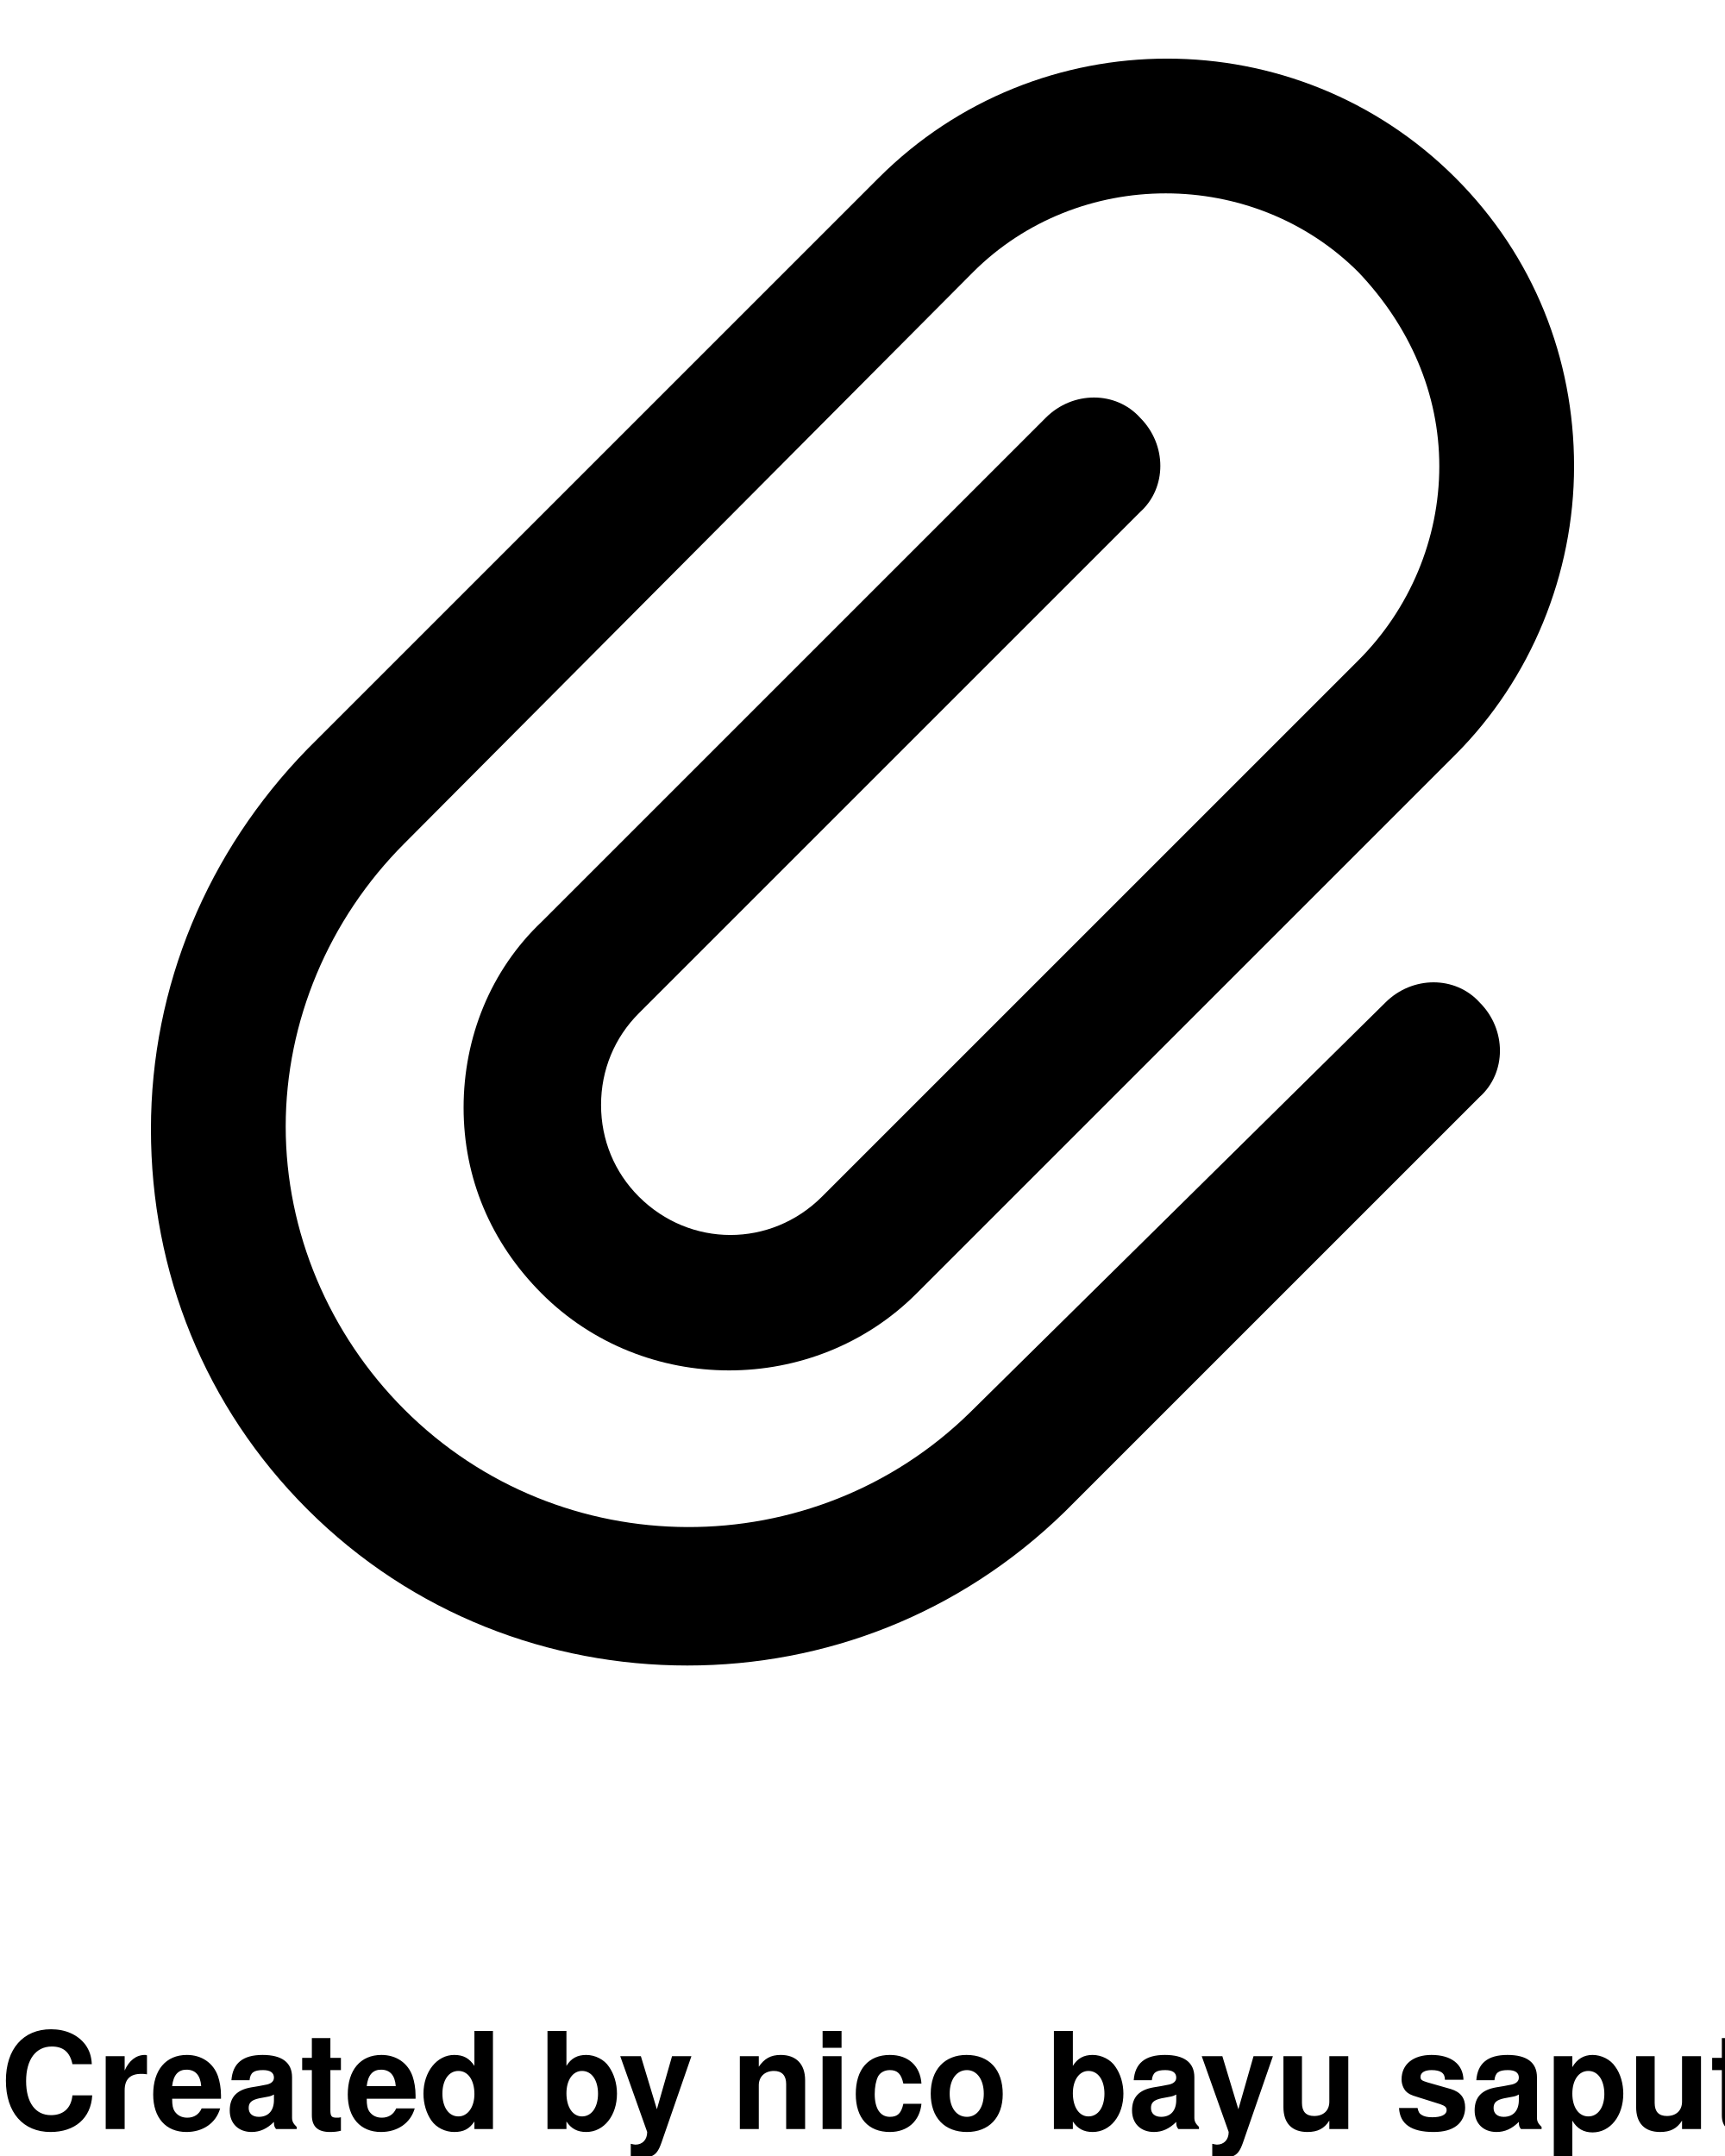
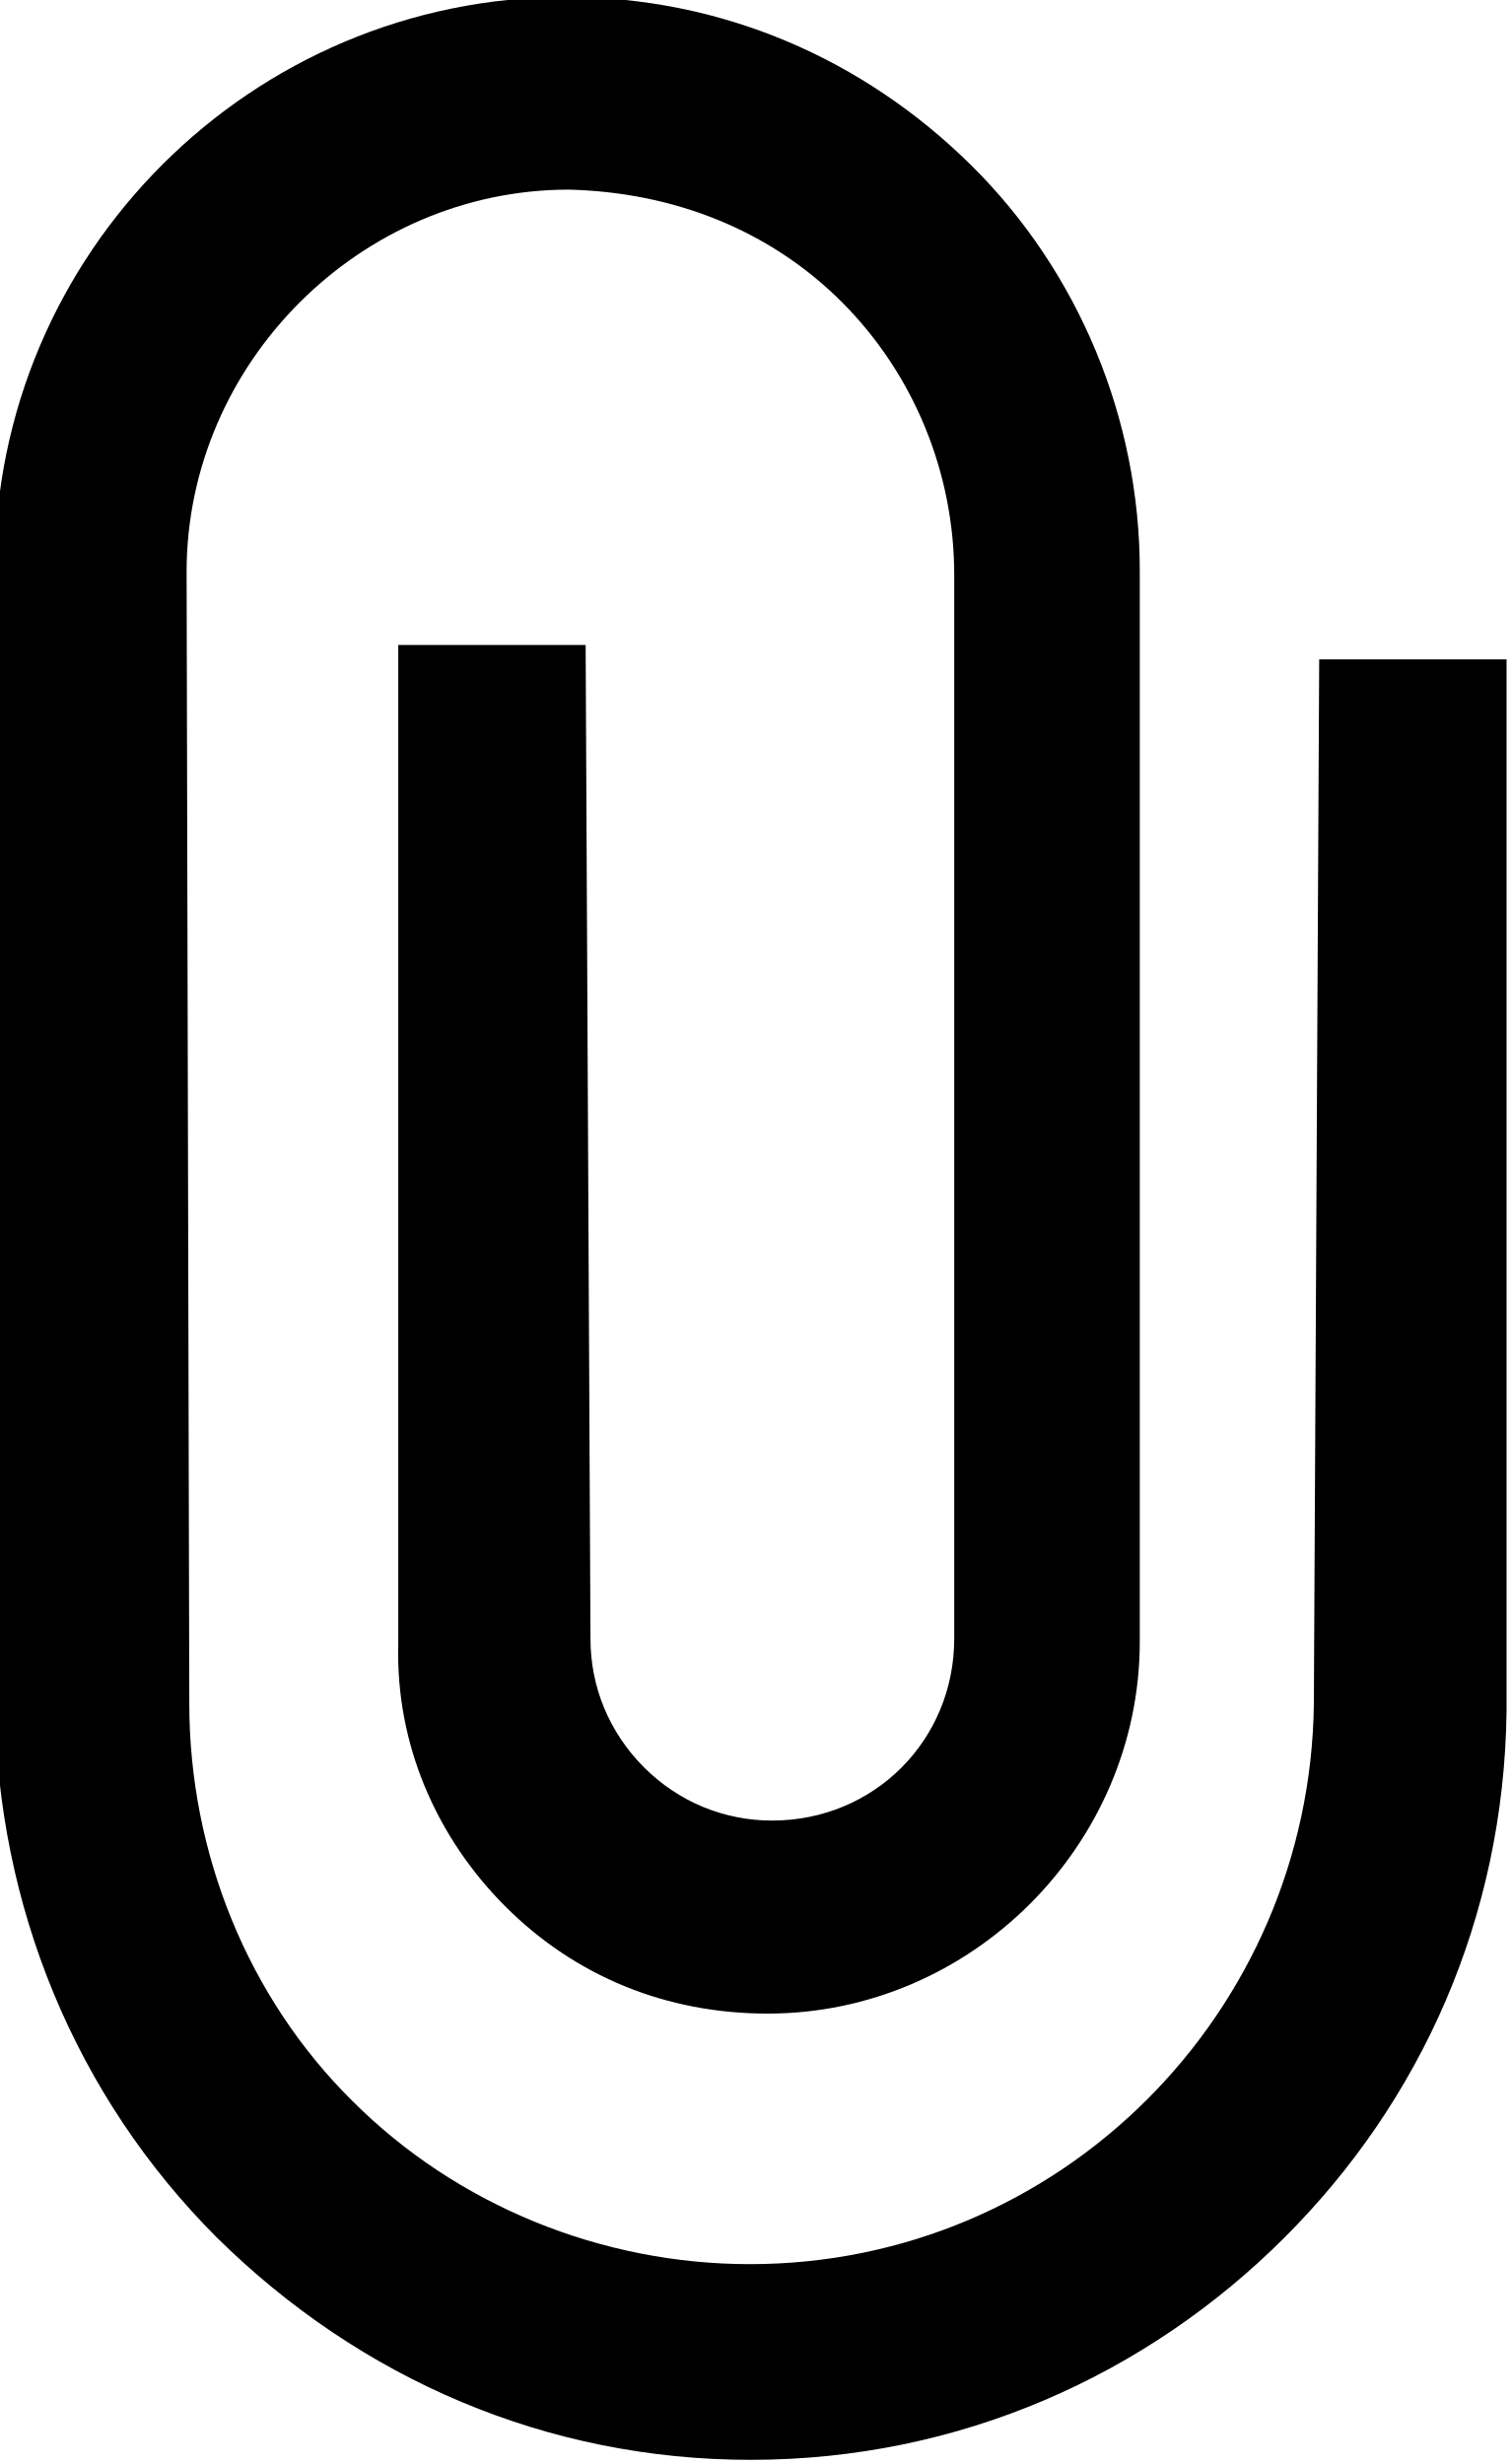
- <svg xmlns="http://www.w3.org/2000/svg" version="1.1" x="0px" y="0px" viewBox="0 0 64 80" style="enable-background:new 0 0 64 64;" xml:space="preserve">
-   <path d="M23.7,37.6c-0.9,0.9-1.4,2.1-1.4,3.4c0,1.3,0.5,2.5,1.4,3.4c1.9,1.9,4.9,1.9,6.8,0l19.9-19.9c1.9-1.9,3-4.5,3-7.2  c0-2.7-1.1-5.2-3-7.2c-3.9-3.9-10.4-3.9-14.3,0L15,31.3c-2.8,2.8-4.4,6.6-4.4,10.5s1.6,7.7,4.4,10.5c5.8,5.8,15.2,5.8,21,0.1  l15.4-15.2c1-1,2.6-1,3.5,0c1,1,1,2.6,0,3.5L39.5,56.1c-3.9,3.8-8.9,5.7-14,5.7c-5.1,0-10.2-1.9-14.1-5.8c-3.8-3.8-5.8-8.8-5.8-14.1  s2.1-10.3,5.8-14.1L32.6,6.6c5.9-5.9,15.5-5.9,21.4,0c2.9,2.9,4.4,6.7,4.4,10.7S56.8,25.2,54,28L34,48c-3.8,3.8-10.1,3.8-13.9,0  c-1.9-1.9-2.9-4.3-2.9-6.9c0-2.6,1-5.1,2.9-6.9l18.7-18.7c1-1,2.6-1,3.5,0c1,1,1,2.6,0,3.5L23.7,37.6z" />
-   <text x="0" y="79" fill="#000000" font-size="5px" font-weight="bold" font-family="'Helvetica Neue', Helvetica, Arial-Unicode, Arial, Sans-serif">Created by nico bayu saputro</text>
-   <text x="0" y="84" fill="#000000" font-size="5px" font-weight="bold" font-family="'Helvetica Neue', Helvetica, Arial-Unicode, Arial, Sans-serif">from the Noun Project</text>
+ <svg xmlns="http://www.w3.org/2000/svg" width="39.9" height="65.1" version="1.1" viewBox="0 0 39.9 65.1">
+   <path d="m15.6 43.3c0 1.27 0.495 2.47 1.41 3.39 0.919 0.919 2.12 1.41 3.39 1.41 2.69 0 4.81-2.12 4.81-4.81v-28.1c0-2.69-1.06-5.3-2.97-7.21-1.91-1.91-4.45-2.9-7.21-2.97-5.52 0-10.1 4.6-10.1 10.1l0.071 29.9c0 3.96 1.56 7.78 4.31 10.5 2.76 2.76 6.58 4.31 10.5 4.31 8.2 0 14.8-6.65 14.9-14.8l0.141-27.6h4.95v27.8c-0.071 5.44-2.26 10.3-5.87 13.9-3.61 3.61-8.56 5.87-14.1 5.87-5.37 0-10.3-2.12-14.1-5.87-3.75-3.75-5.8-8.77-5.87-14.1v-30c0-8.34 6.79-15.1 15.1-15.1 4.1 0 7.85 1.63 10.7 4.45s4.45 6.72 4.45 10.7v28.3c0 5.37-4.45 9.83-9.83 9.83-2.69 0-5.09-0.99-6.93-2.83-1.84-1.84-2.9-4.31-2.83-6.93v-26.4h4.95z" />
</svg>
